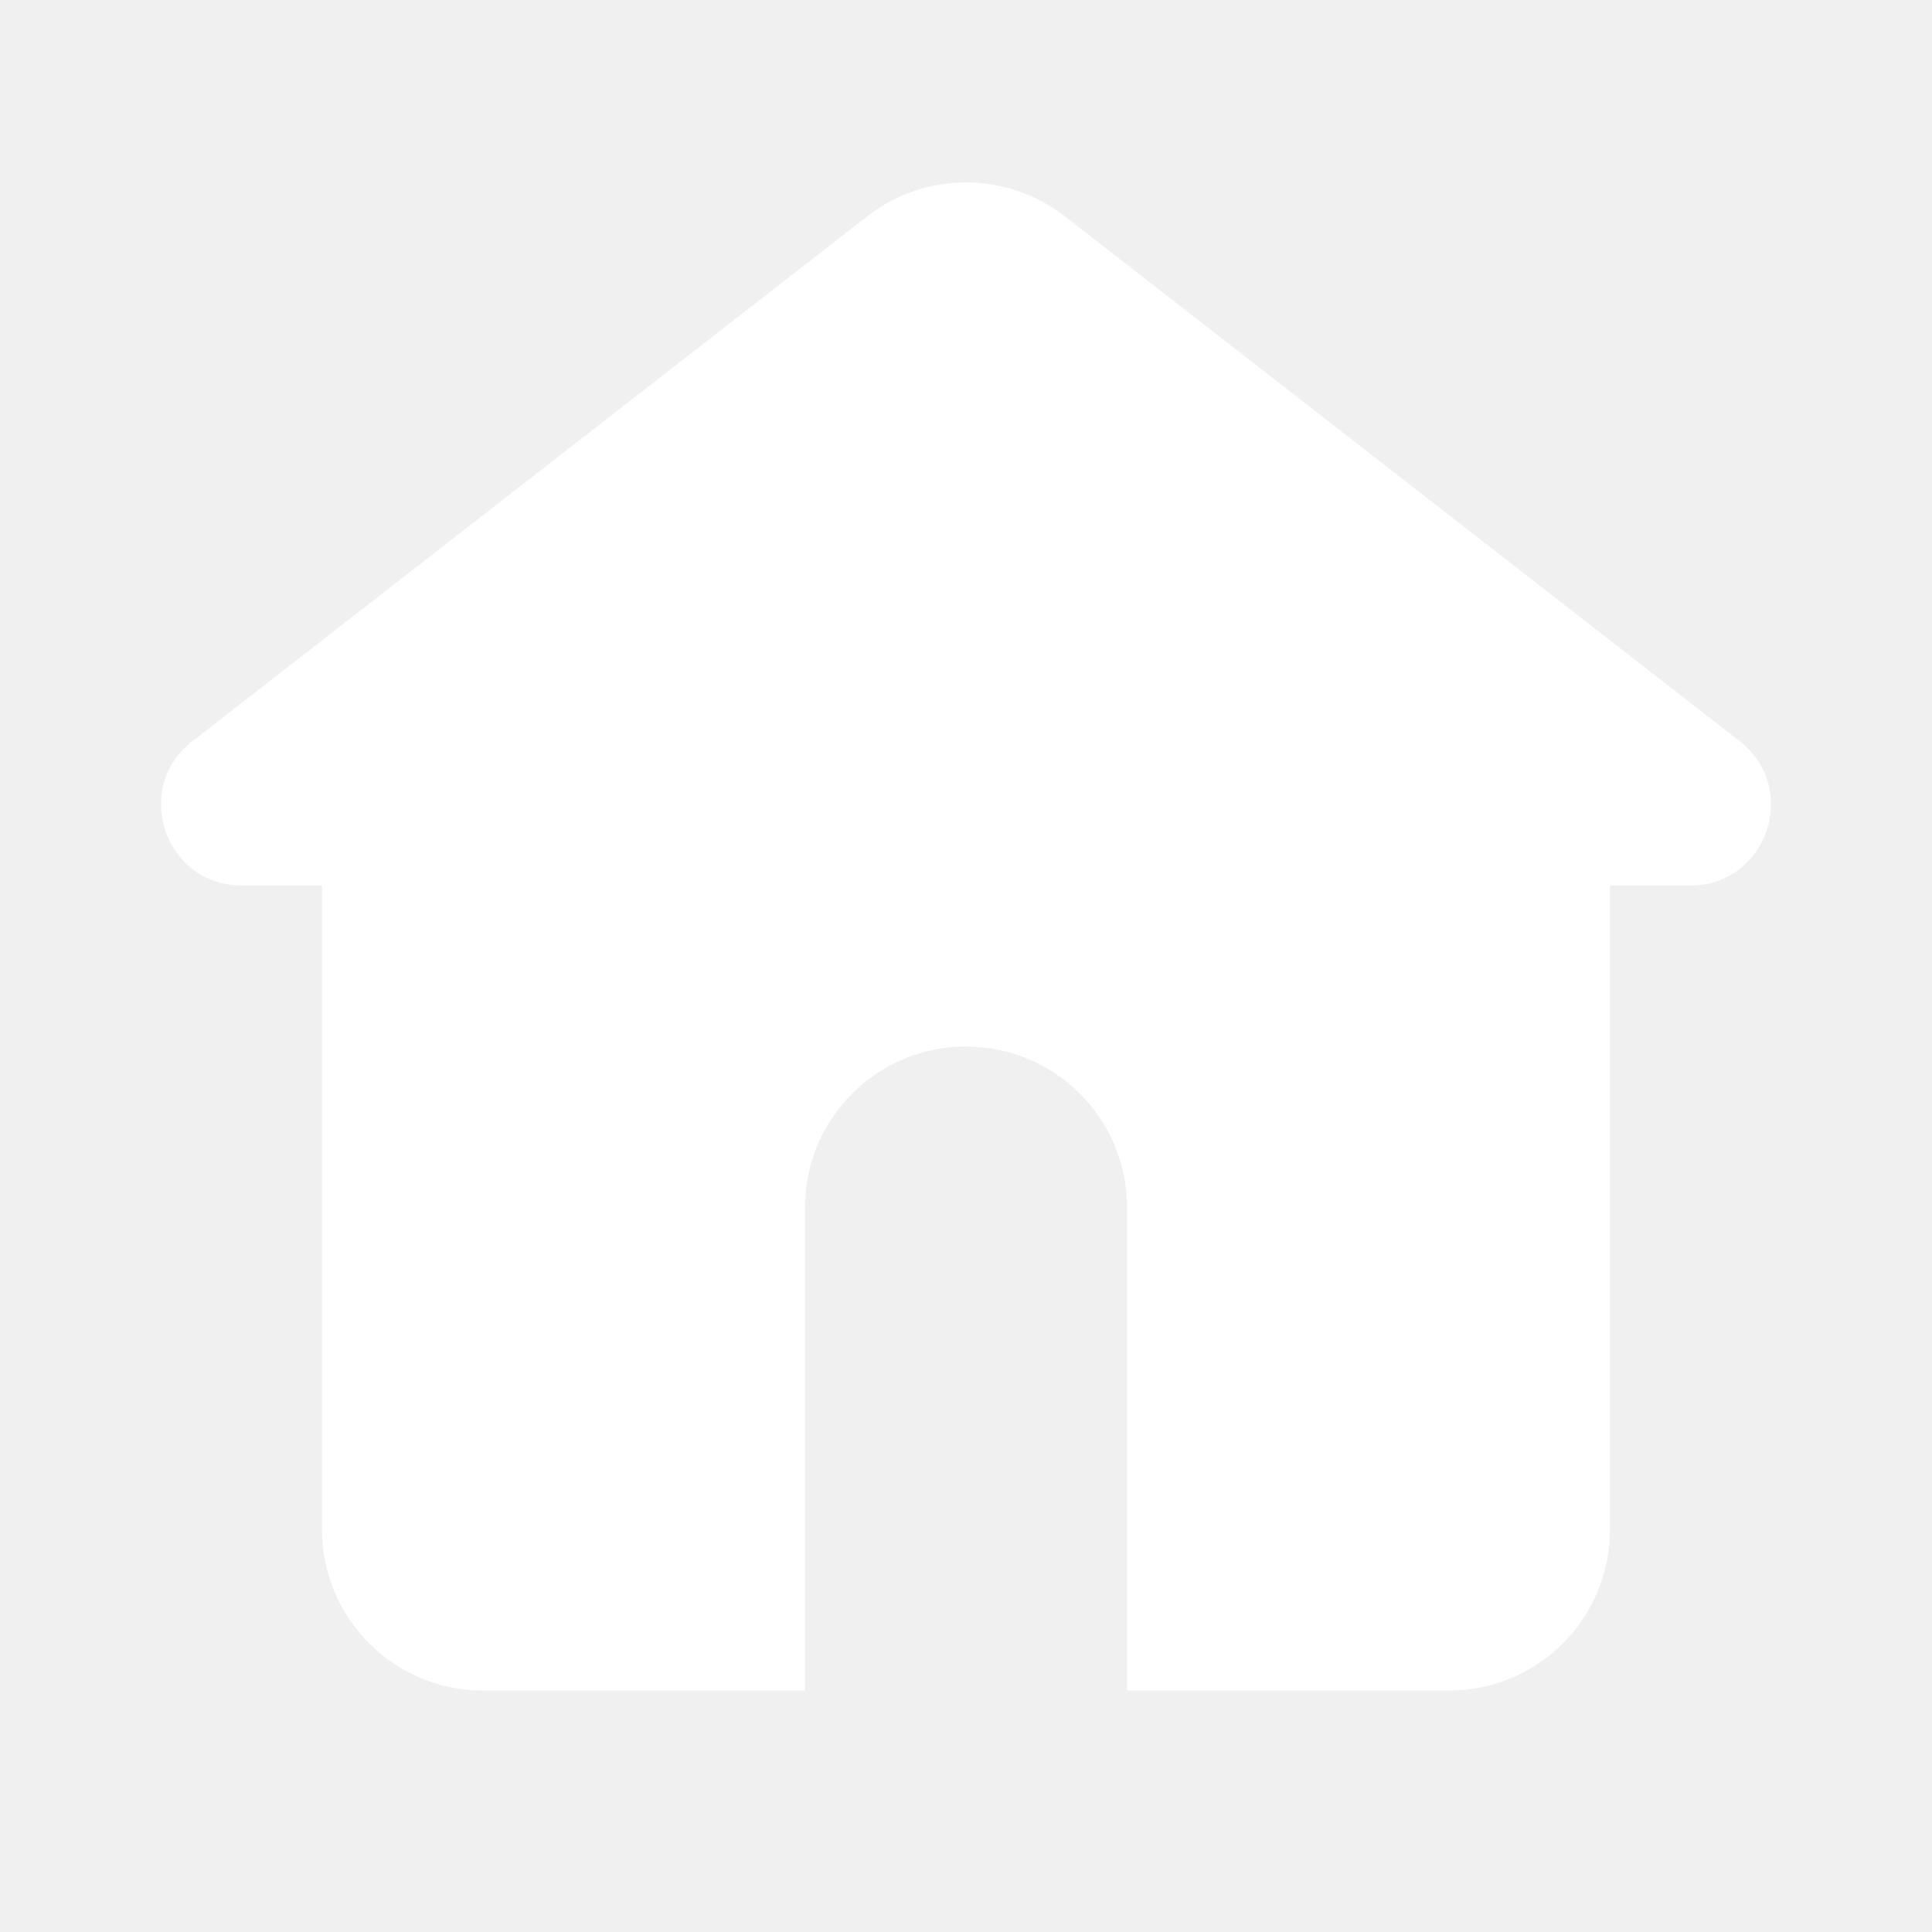
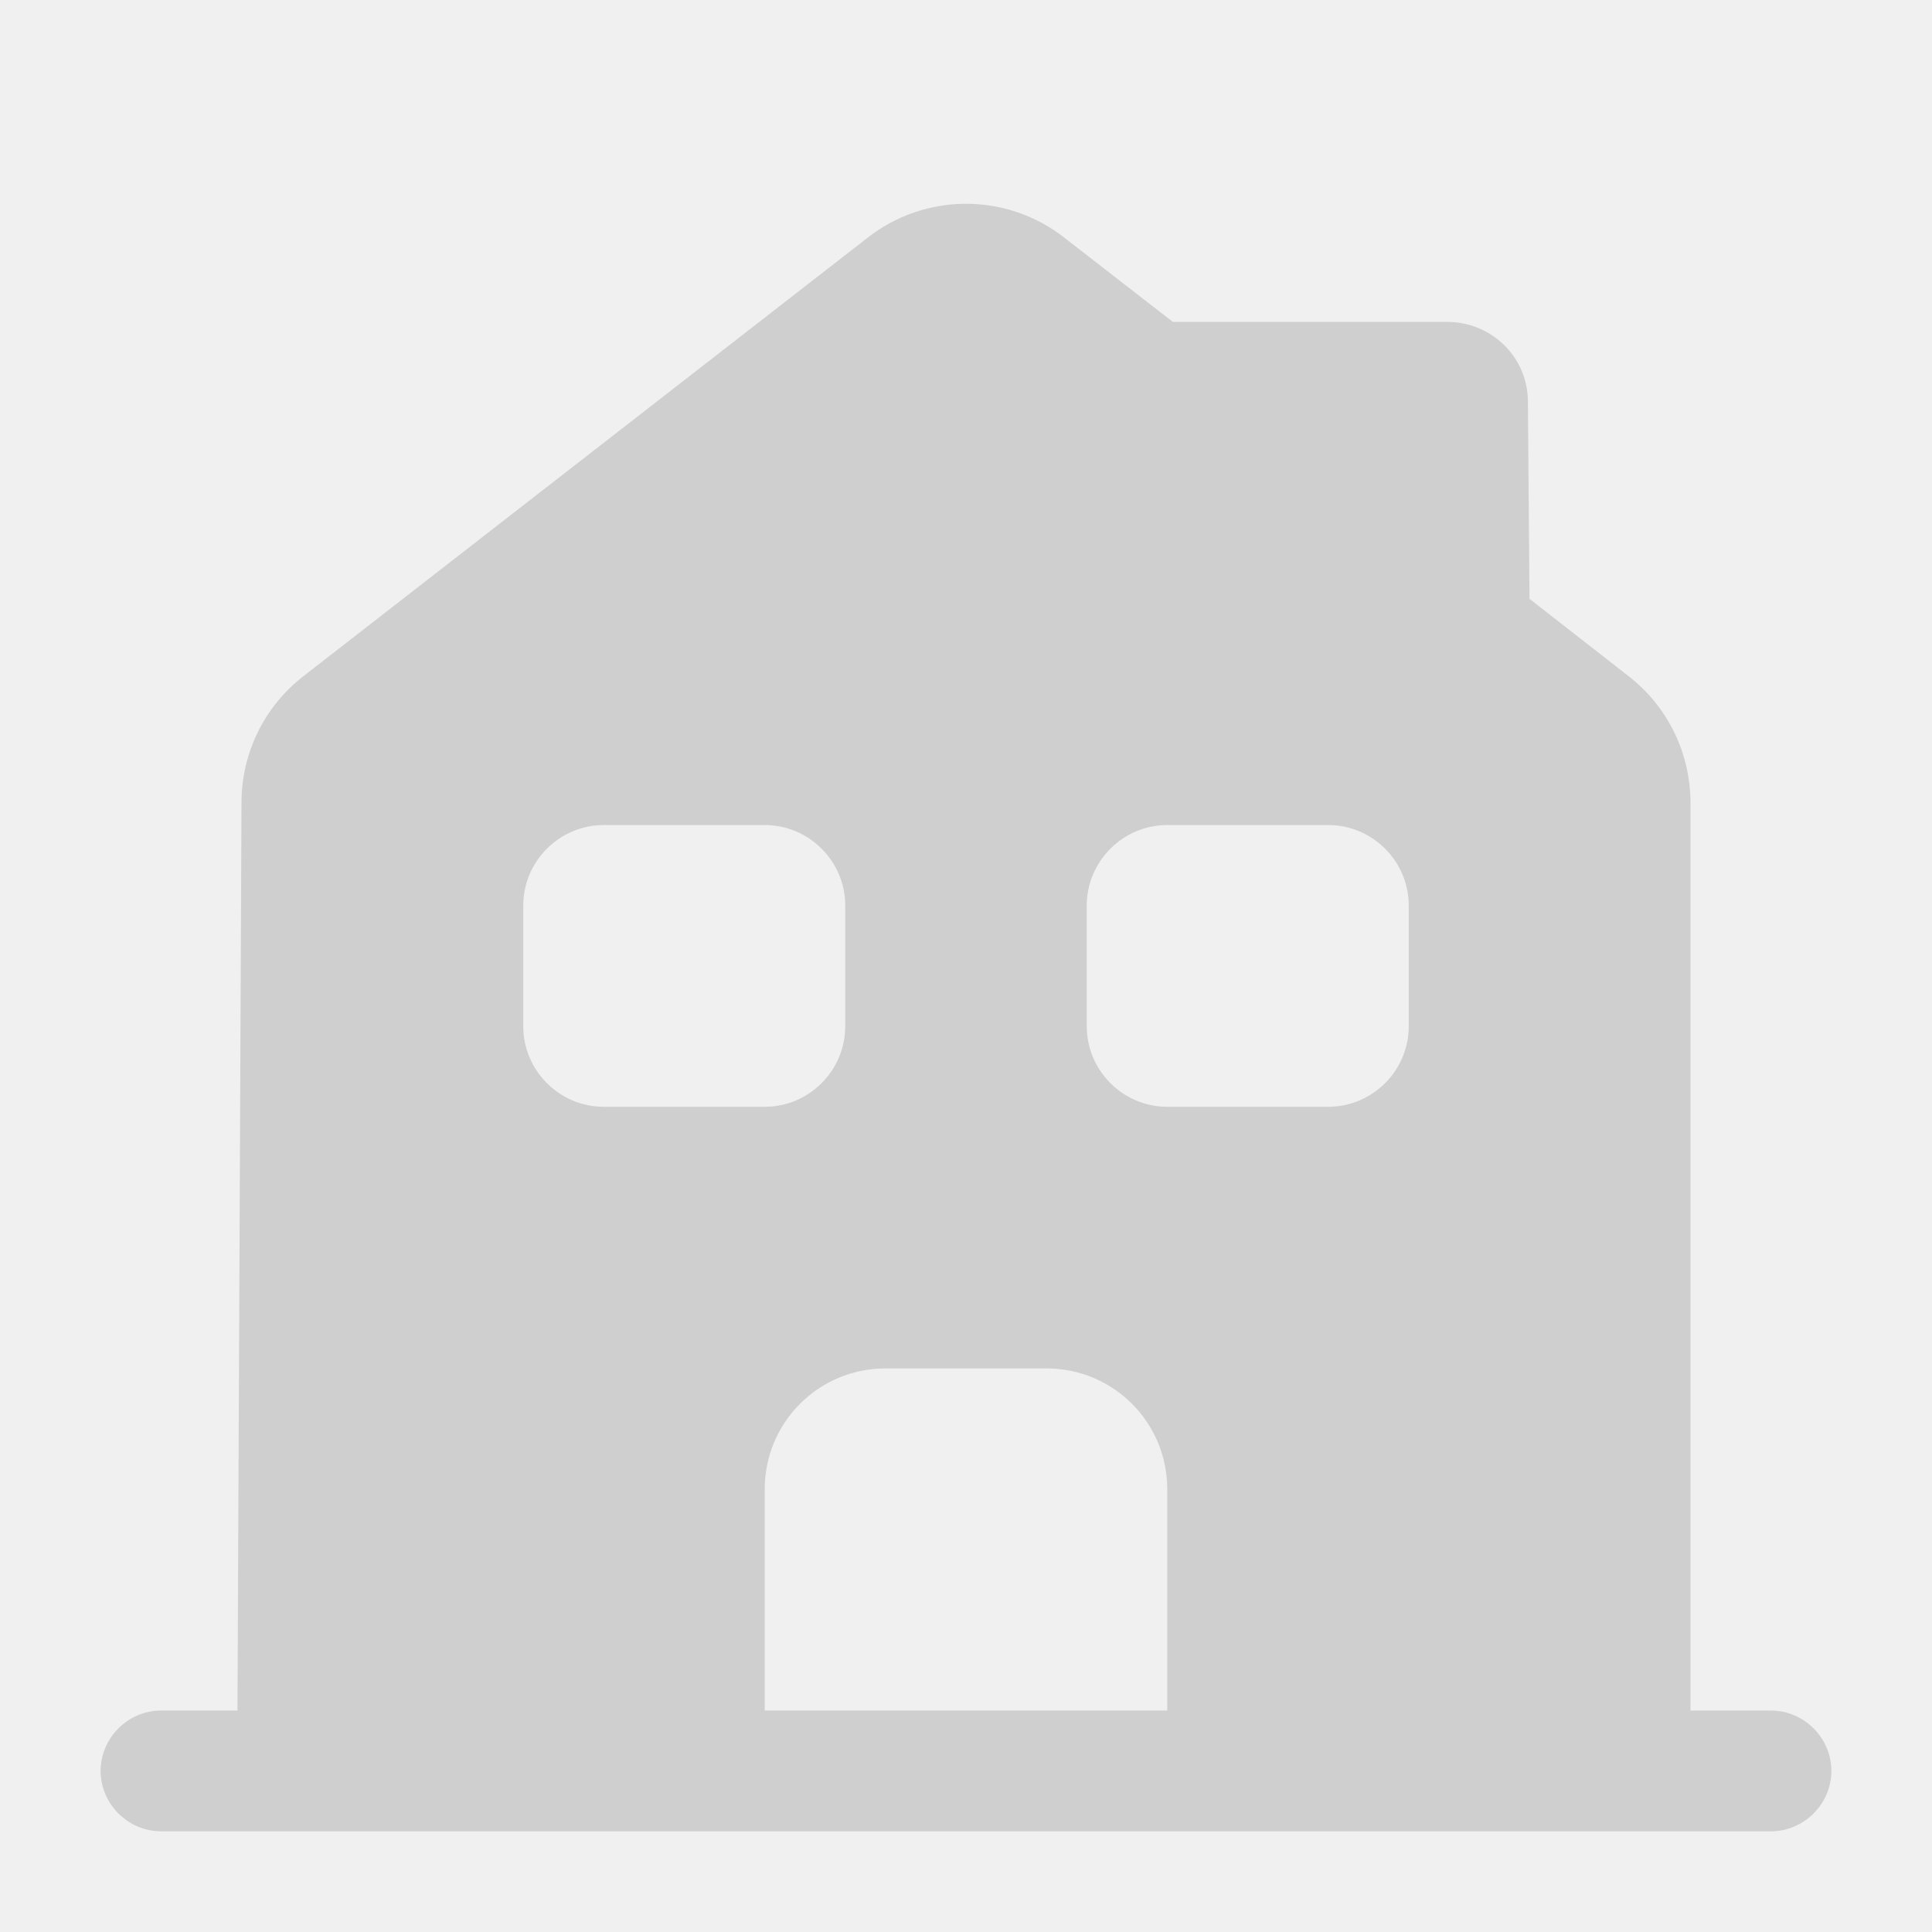
- <svg xmlns="http://www.w3.org/2000/svg" width="800px" height="800px" viewBox="0 0 24 24" version="1.1" fill="#000000">
+ <svg xmlns="http://www.w3.org/2000/svg" width="800px" height="800px" viewBox="0 0 24 24" fill="none">
  <g id="SVGRepo_bgCarrier" stroke-width="0" />
  <g id="SVGRepo_tracerCarrier" stroke-linecap="round" stroke-linejoin="round" />
  <g id="SVGRepo_iconCarrier">
-     <g id="页面-1" stroke="none" stroke-width="1" fill="none" fill-rule="evenodd">
-       <g id="Building" transform="translate(-96, -48)" fill-rule="nonzero">
-         <g id="home_3_fill" transform="translate(96, 48)">
-           <path d="M24,0 L24,24 L0,24 L0,0 L24,0 Z M12.593,23.258 L12.582,23.26 L12.511,23.295 L12.492,23.299 L12.492,23.299 L12.477,23.295 L12.406,23.26 C12.396,23.256 12.387,23.259 12.382,23.265 L12.378,23.276 L12.361,23.703 L12.366,23.723 L12.377,23.736 L12.48,23.81 L12.495,23.814 L12.495,23.814 L12.507,23.81 L12.611,23.736 L12.623,23.72 L12.623,23.72 L12.627,23.703 L12.61,23.276 C12.608,23.266 12.601,23.259 12.593,23.258 L12.593,23.258 Z M12.858,23.145 L12.845,23.147 L12.66,23.24 L12.65,23.25 L12.65,23.25 L12.647,23.261 L12.665,23.691 L12.67,23.703 L12.67,23.703 L12.678,23.71 L12.879,23.803 C12.891,23.807 12.902,23.803 12.908,23.795 L12.912,23.781 L12.878,23.167 C12.875,23.155 12.867,23.147 12.858,23.145 L12.858,23.145 Z M12.143,23.147 C12.133,23.142 12.122,23.145 12.116,23.153 L12.11,23.167 L12.076,23.781 C12.075,23.793 12.083,23.802 12.093,23.805 L12.108,23.803 L12.309,23.71 L12.319,23.702 L12.319,23.702 L12.323,23.691 L12.34,23.261 L12.337,23.249 L12.337,23.249 L12.328,23.24 L12.143,23.147 Z" id="MingCute" fill-rule="nonzero"> </path>
-           <path d="M13.228,2.688 C12.506,2.126 11.494,2.126 10.772,2.688 L2.388,9.209 C1.636,9.794 2.05,11 3.003,11 L4,11 L4,19 C4,20.105 4.895,21 6,21 L10,21 L10,15 C10,13.895 10.895,13 12,13 C13.105,13 14,13.895 14,15 L14,21 L18,21 C19.105,21 20,20.105 20,19 L20,11 L20.997,11 C21.949,11 22.365,9.795 21.612,9.209 L13.228,2.688 Z" id="路径" fill="#fff"> </path>
-         </g>
-       </g>
-     </g>
+     <path d="M22 21.249H21V9.979C21 9.359 20.72 8.779 20.23 8.399L19 7.439L18.98 4.989C18.98 4.439 18.53 3.999 17.98 3.999H14.57L13.23 2.959C12.51 2.389 11.49 2.389 10.77 2.959L3.77 8.399C3.28 8.779 3 9.359 3 9.969L2.95 21.249H2C1.59 21.249 1.25 21.589 1.25 21.999C1.25 22.409 1.59 22.749 2 22.749H22C22.41 22.749 22.75 22.409 22.75 21.999C22.75 21.589 22.41 21.249 22 21.249ZM6.5 12.749V11.249C6.5 10.699 6.95 10.249 7.5 10.249H9.5C10.05 10.249 10.5 10.699 10.5 11.249V12.749C10.5 13.299 10.05 13.749 9.5 13.749H7.5C6.95 13.749 6.5 13.299 6.5 12.749ZM14.5 21.249H9.5V18.499C9.5 17.669 10.17 16.999 11 16.999H13C13.83 16.999 14.5 17.669 14.5 18.499V21.249ZM17.5 12.749C17.5 13.299 17.05 13.749 16.5 13.749H14.5C13.95 13.749 13.5 13.299 13.5 12.749V11.249C13.5 10.699 13.95 10.249 14.5 10.249H16.5C17.05 10.249 17.5 10.699 17.5 11.249V12.749Z" fill="#cfcfcf" />
  </g>
</svg>
